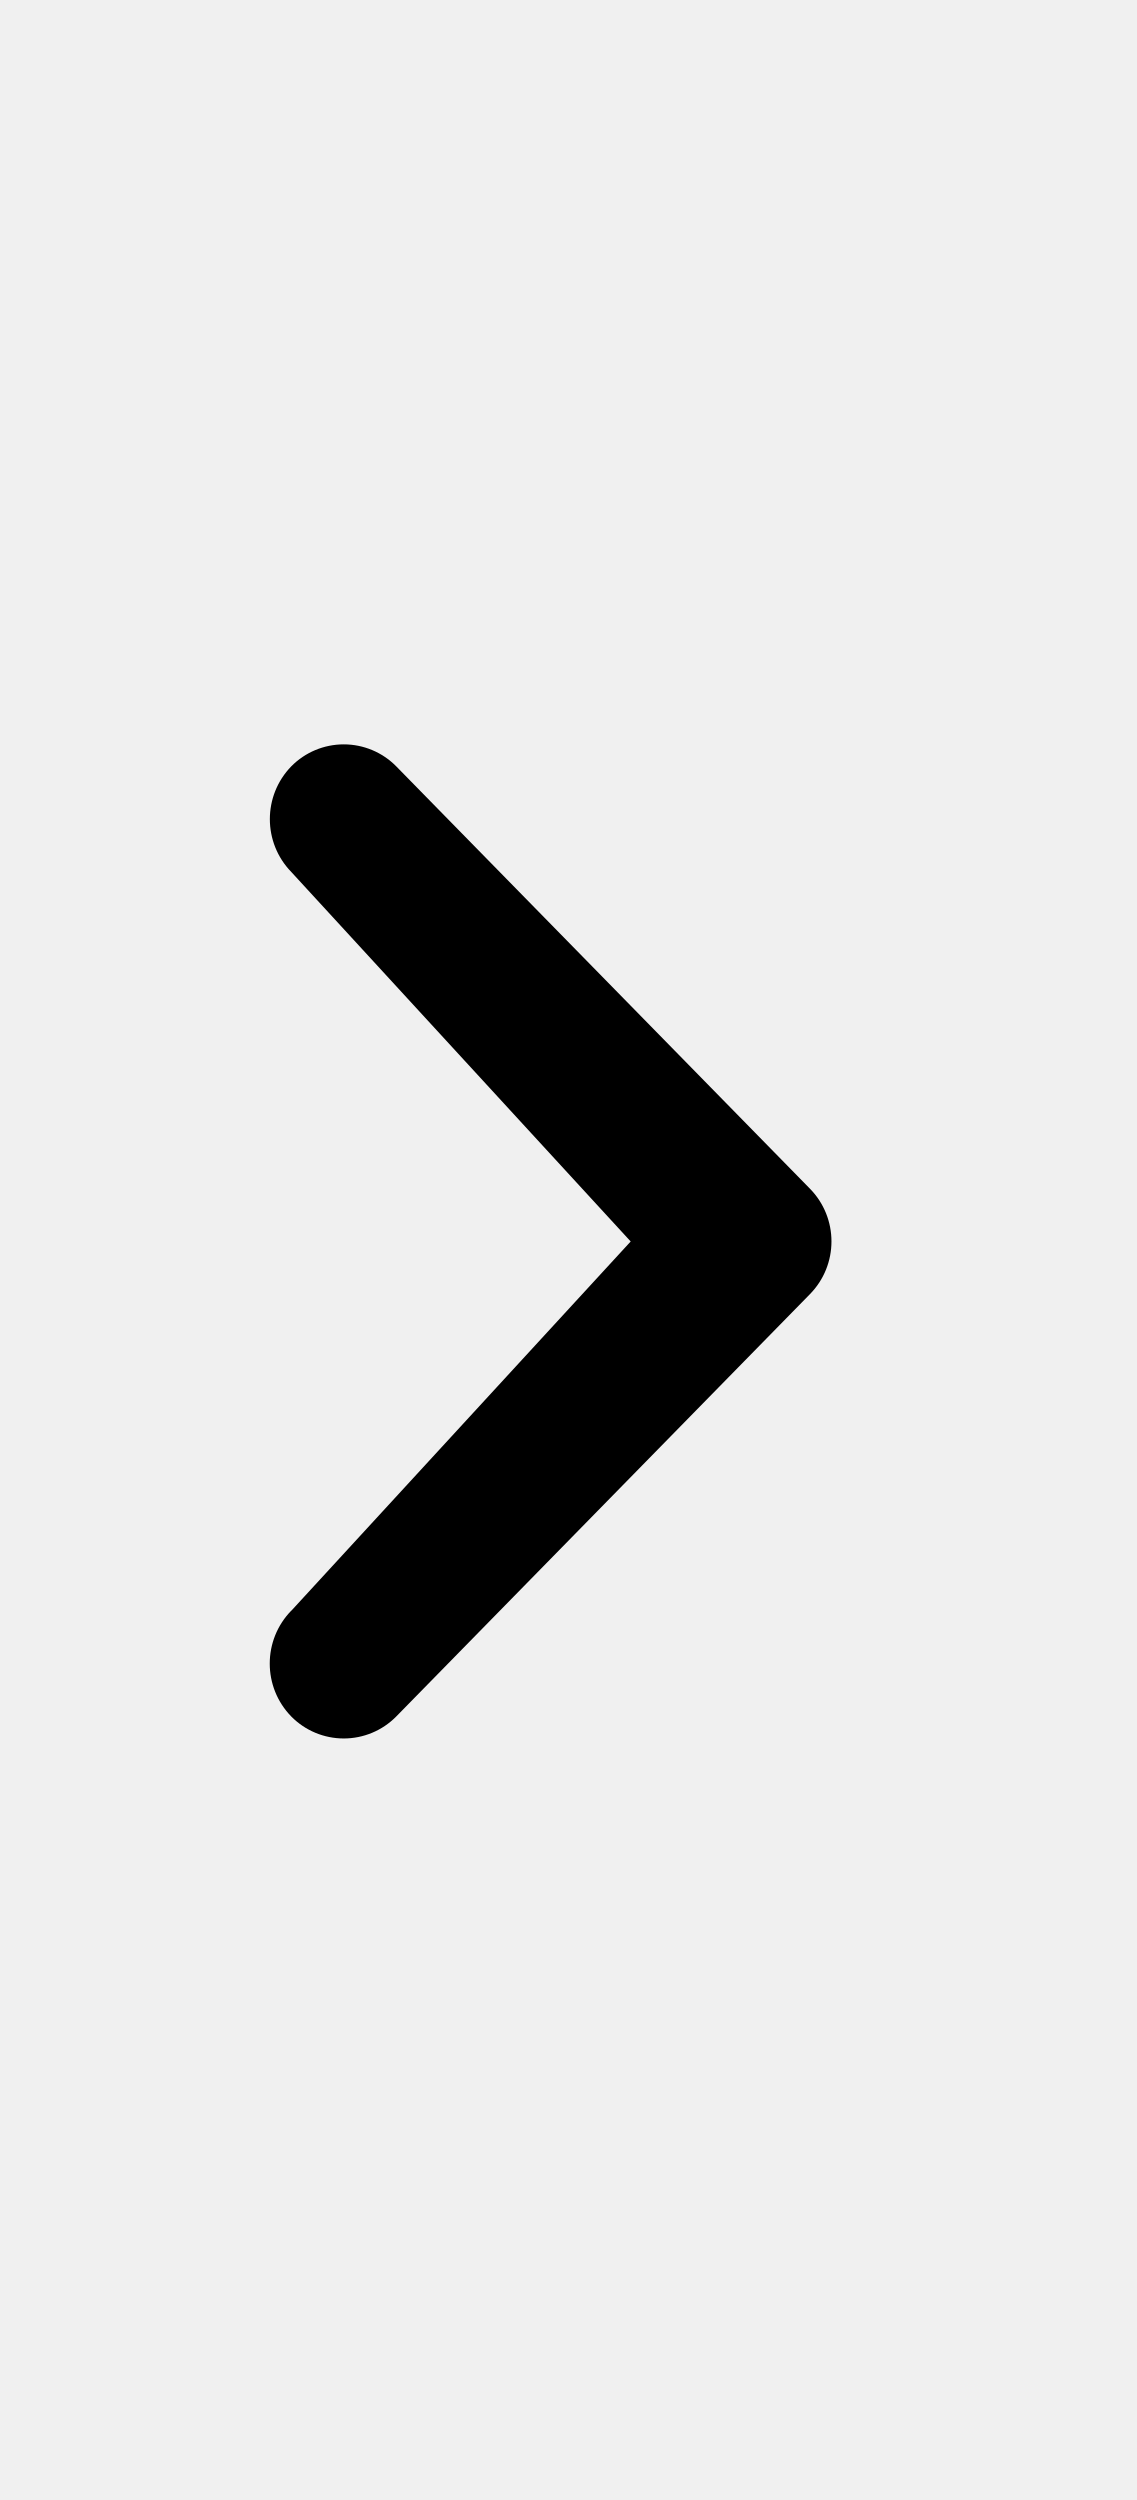
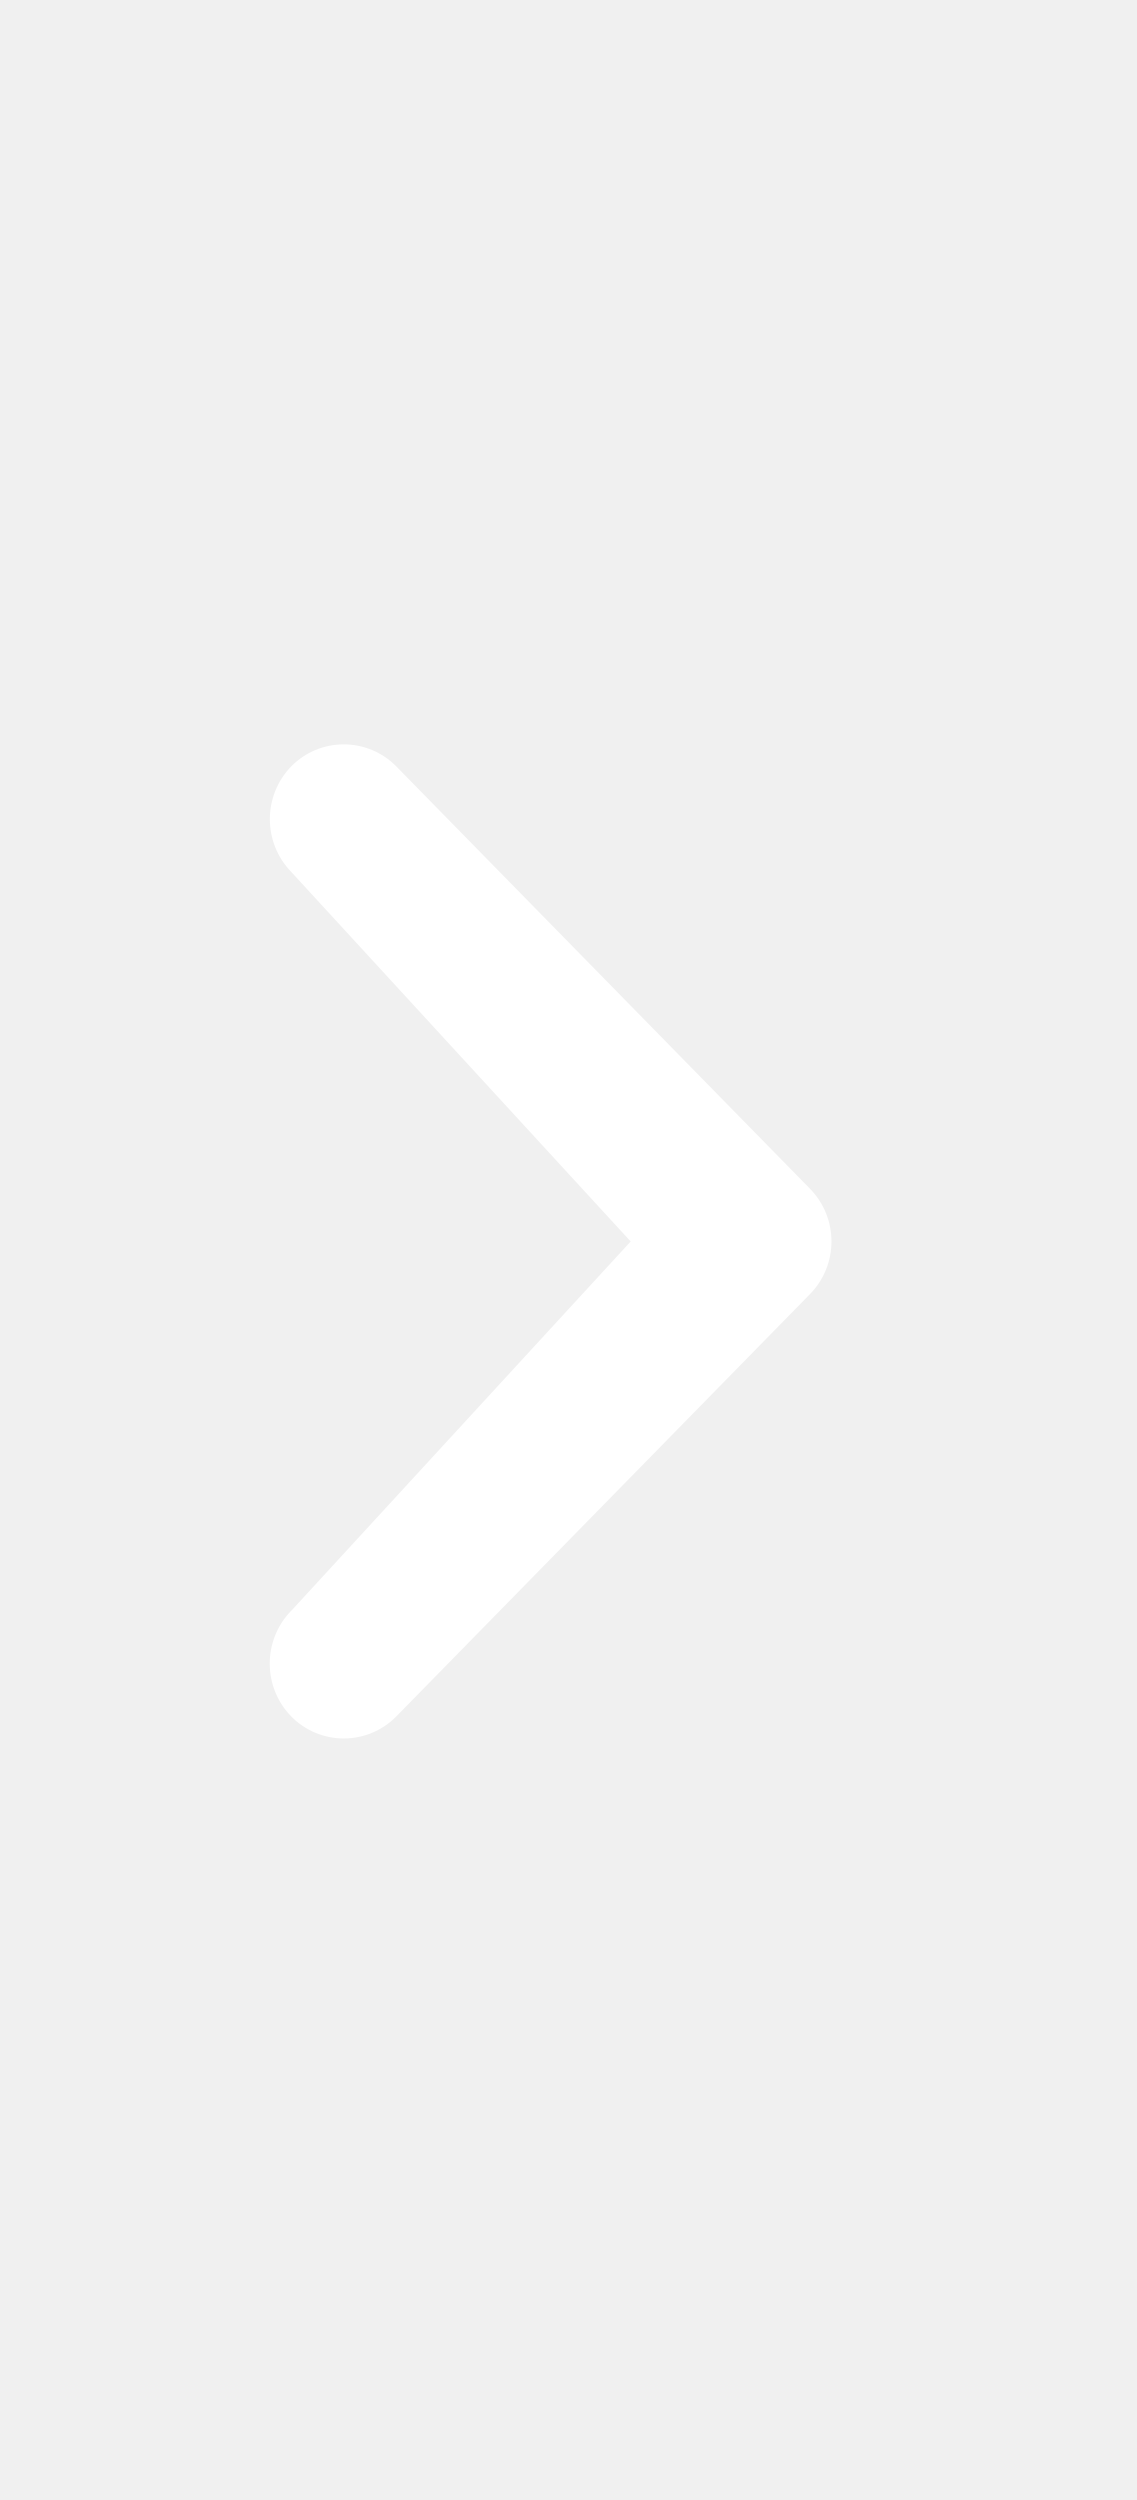
<svg xmlns="http://www.w3.org/2000/svg" viewBox="0 0 10 22">
  <g>
-     <path d="m2.564,14.173a0.667,0.667 0 0 0 0,0.933a0.648,0.648 0 0 0 0.922,0l3.64,-3.716a0.663,0.663 0 0 0 0,-0.931l-3.64,-3.716a0.648,0.648 0 0 0 -0.922,0a0.667,0.667 0 0 0 0,0.931l2.986,3.251l-2.986,3.249z" />
+     <path fill="#ffffff" d="m2.564,14.173a0.667,0.667 0 0 0 0,0.933a0.648,0.648 0 0 0 0.922,0l3.64,-3.716a0.663,0.663 0 0 0 0,-0.931l-3.64,-3.716a0.648,0.648 0 0 0 -0.922,0a0.667,0.667 0 0 0 0,0.931l2.986,3.251l-2.986,3.249z" />
  </g>
</svg>
